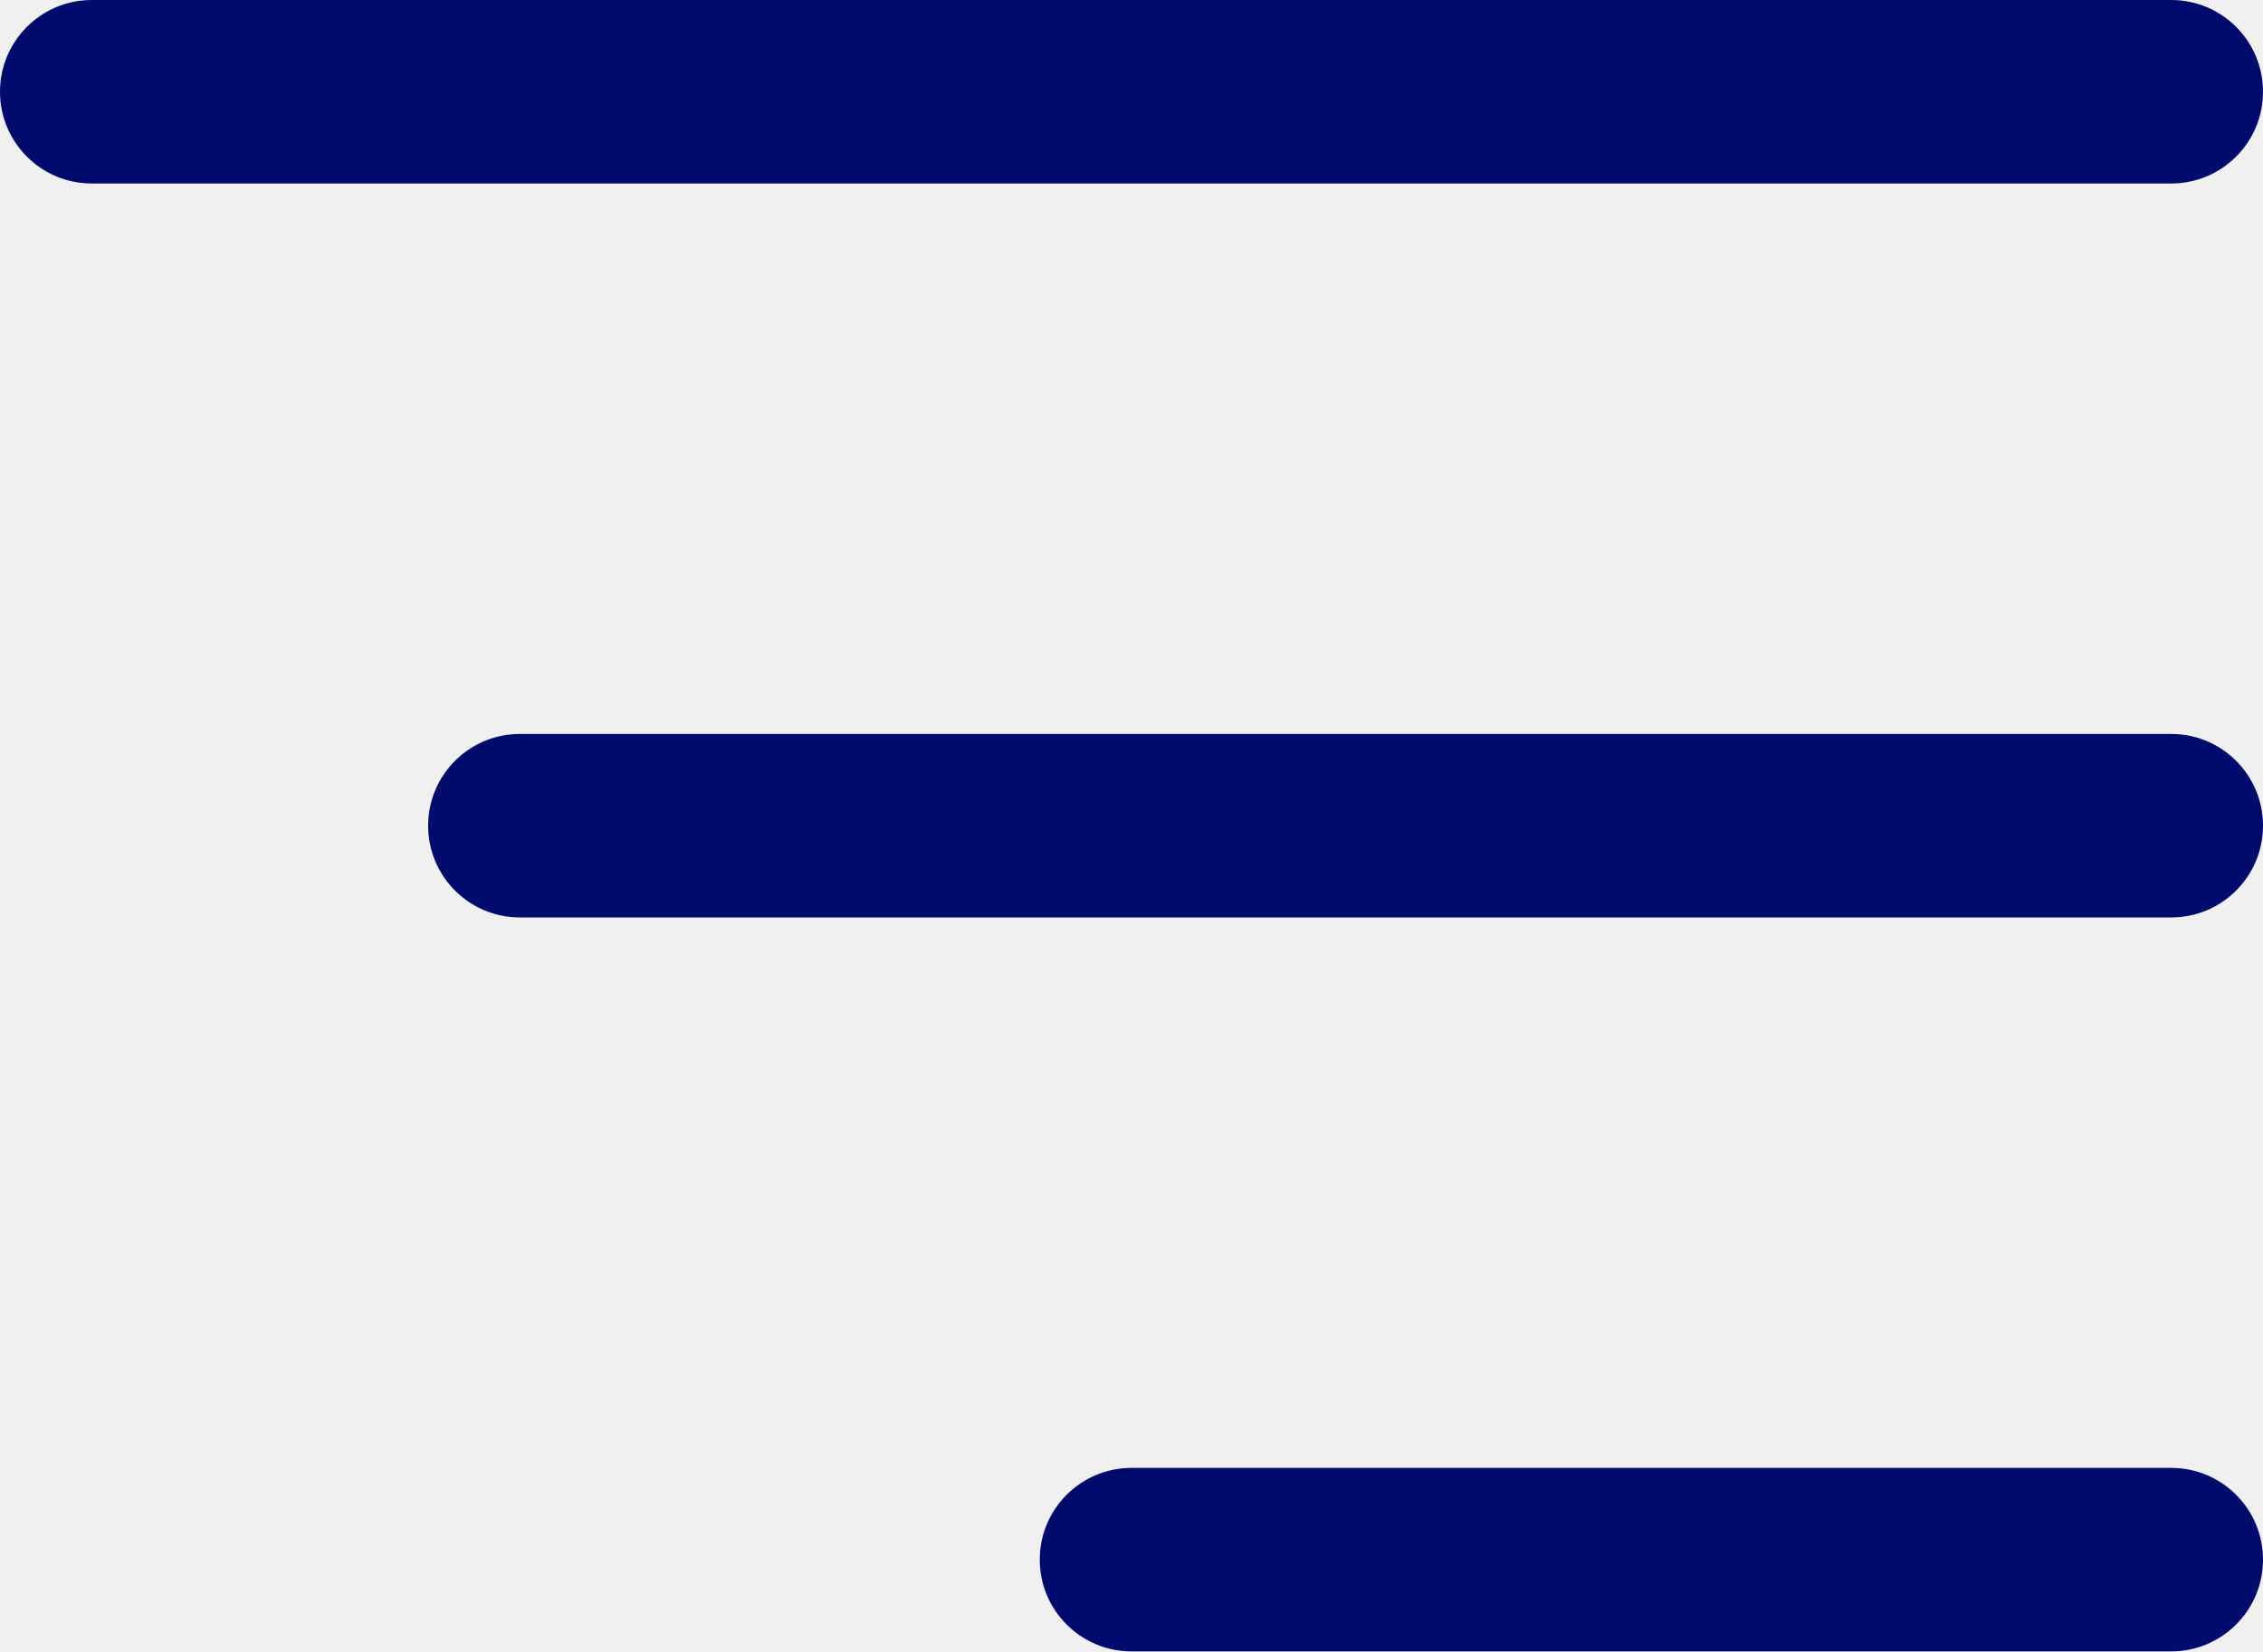
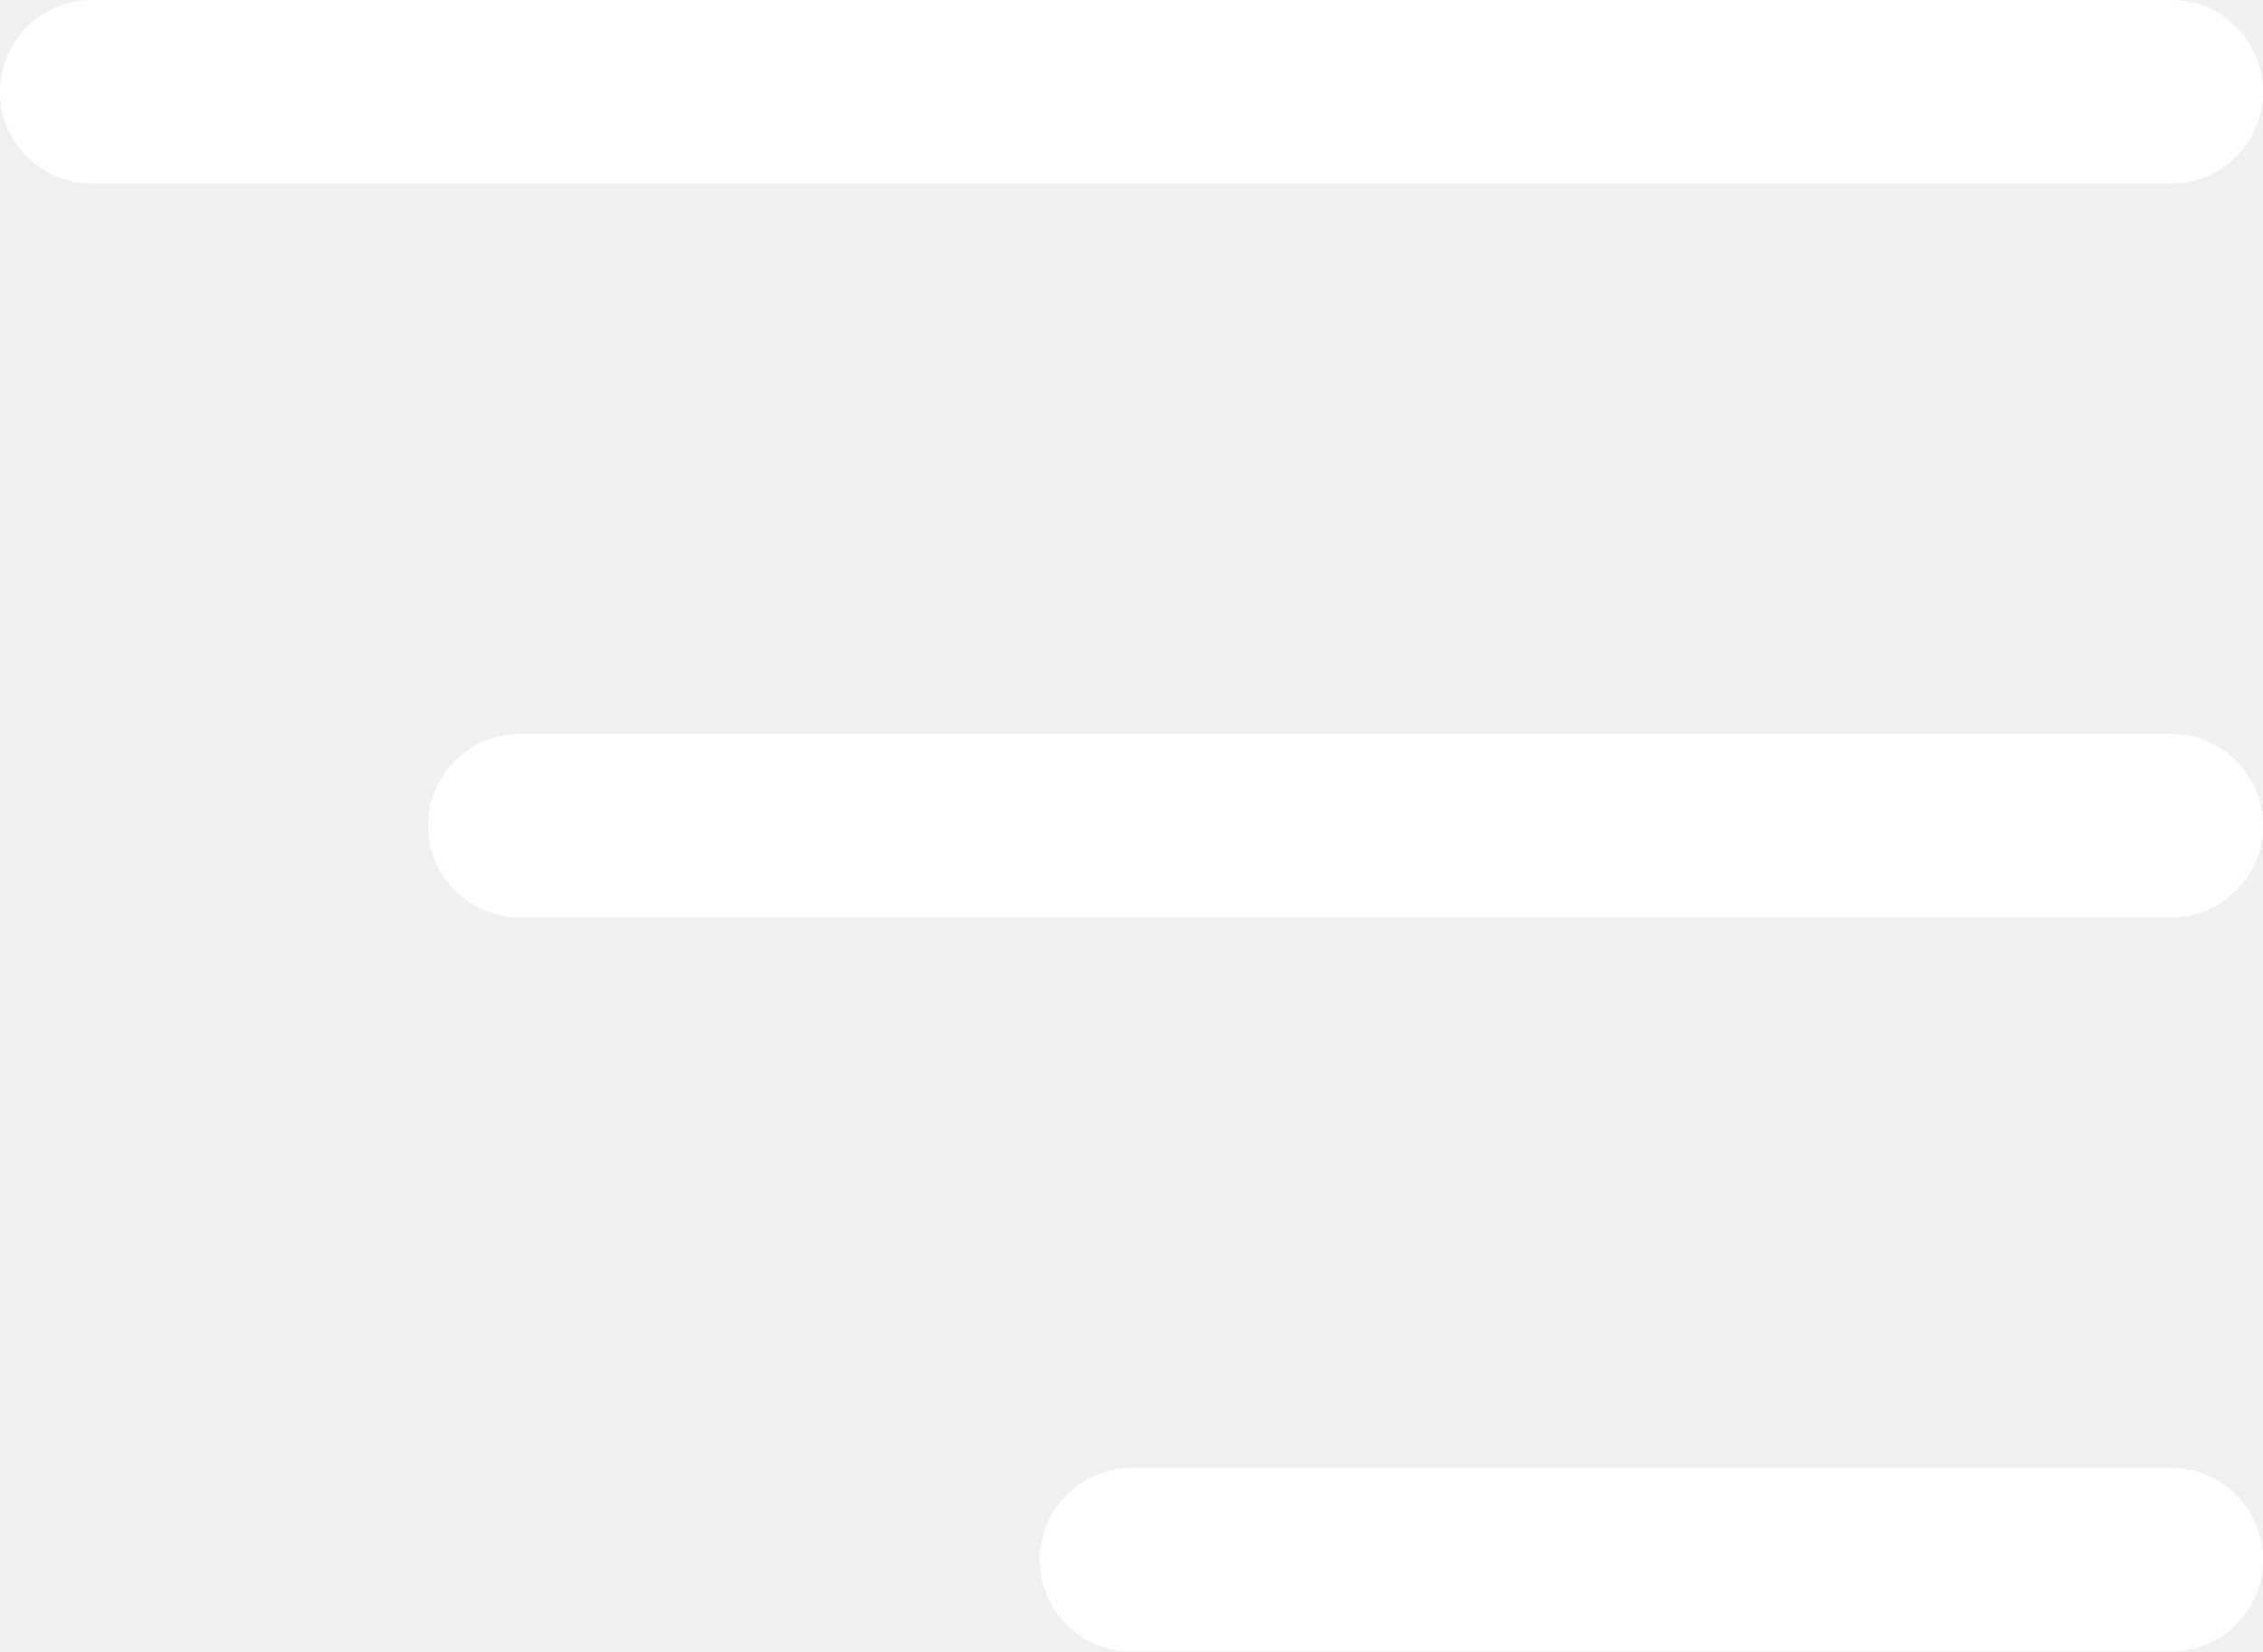
<svg xmlns="http://www.w3.org/2000/svg" width="37" height="27" viewBox="0 0 37 27" fill="none">
-   <rect x="17" y="24" width="20" height="3" rx="1.5" fill="#000B6D" />
-   <rect x="7" y="12" width="30" height="3" rx="1.5" fill="#000B6D" />
-   <rect width="37" height="3" rx="1.5" fill="#000B6D" />
+   <rect x="17" y="24" width="20" height="3" rx="1.5" fill="#FFFFFF" />
+   <rect x="7" y="12" width="30" height="3" rx="1.5" fill="#FFFFFF" />
+   <rect width="37" height="3" rx="1.5" fill="#FFFFFF" />
</svg>
